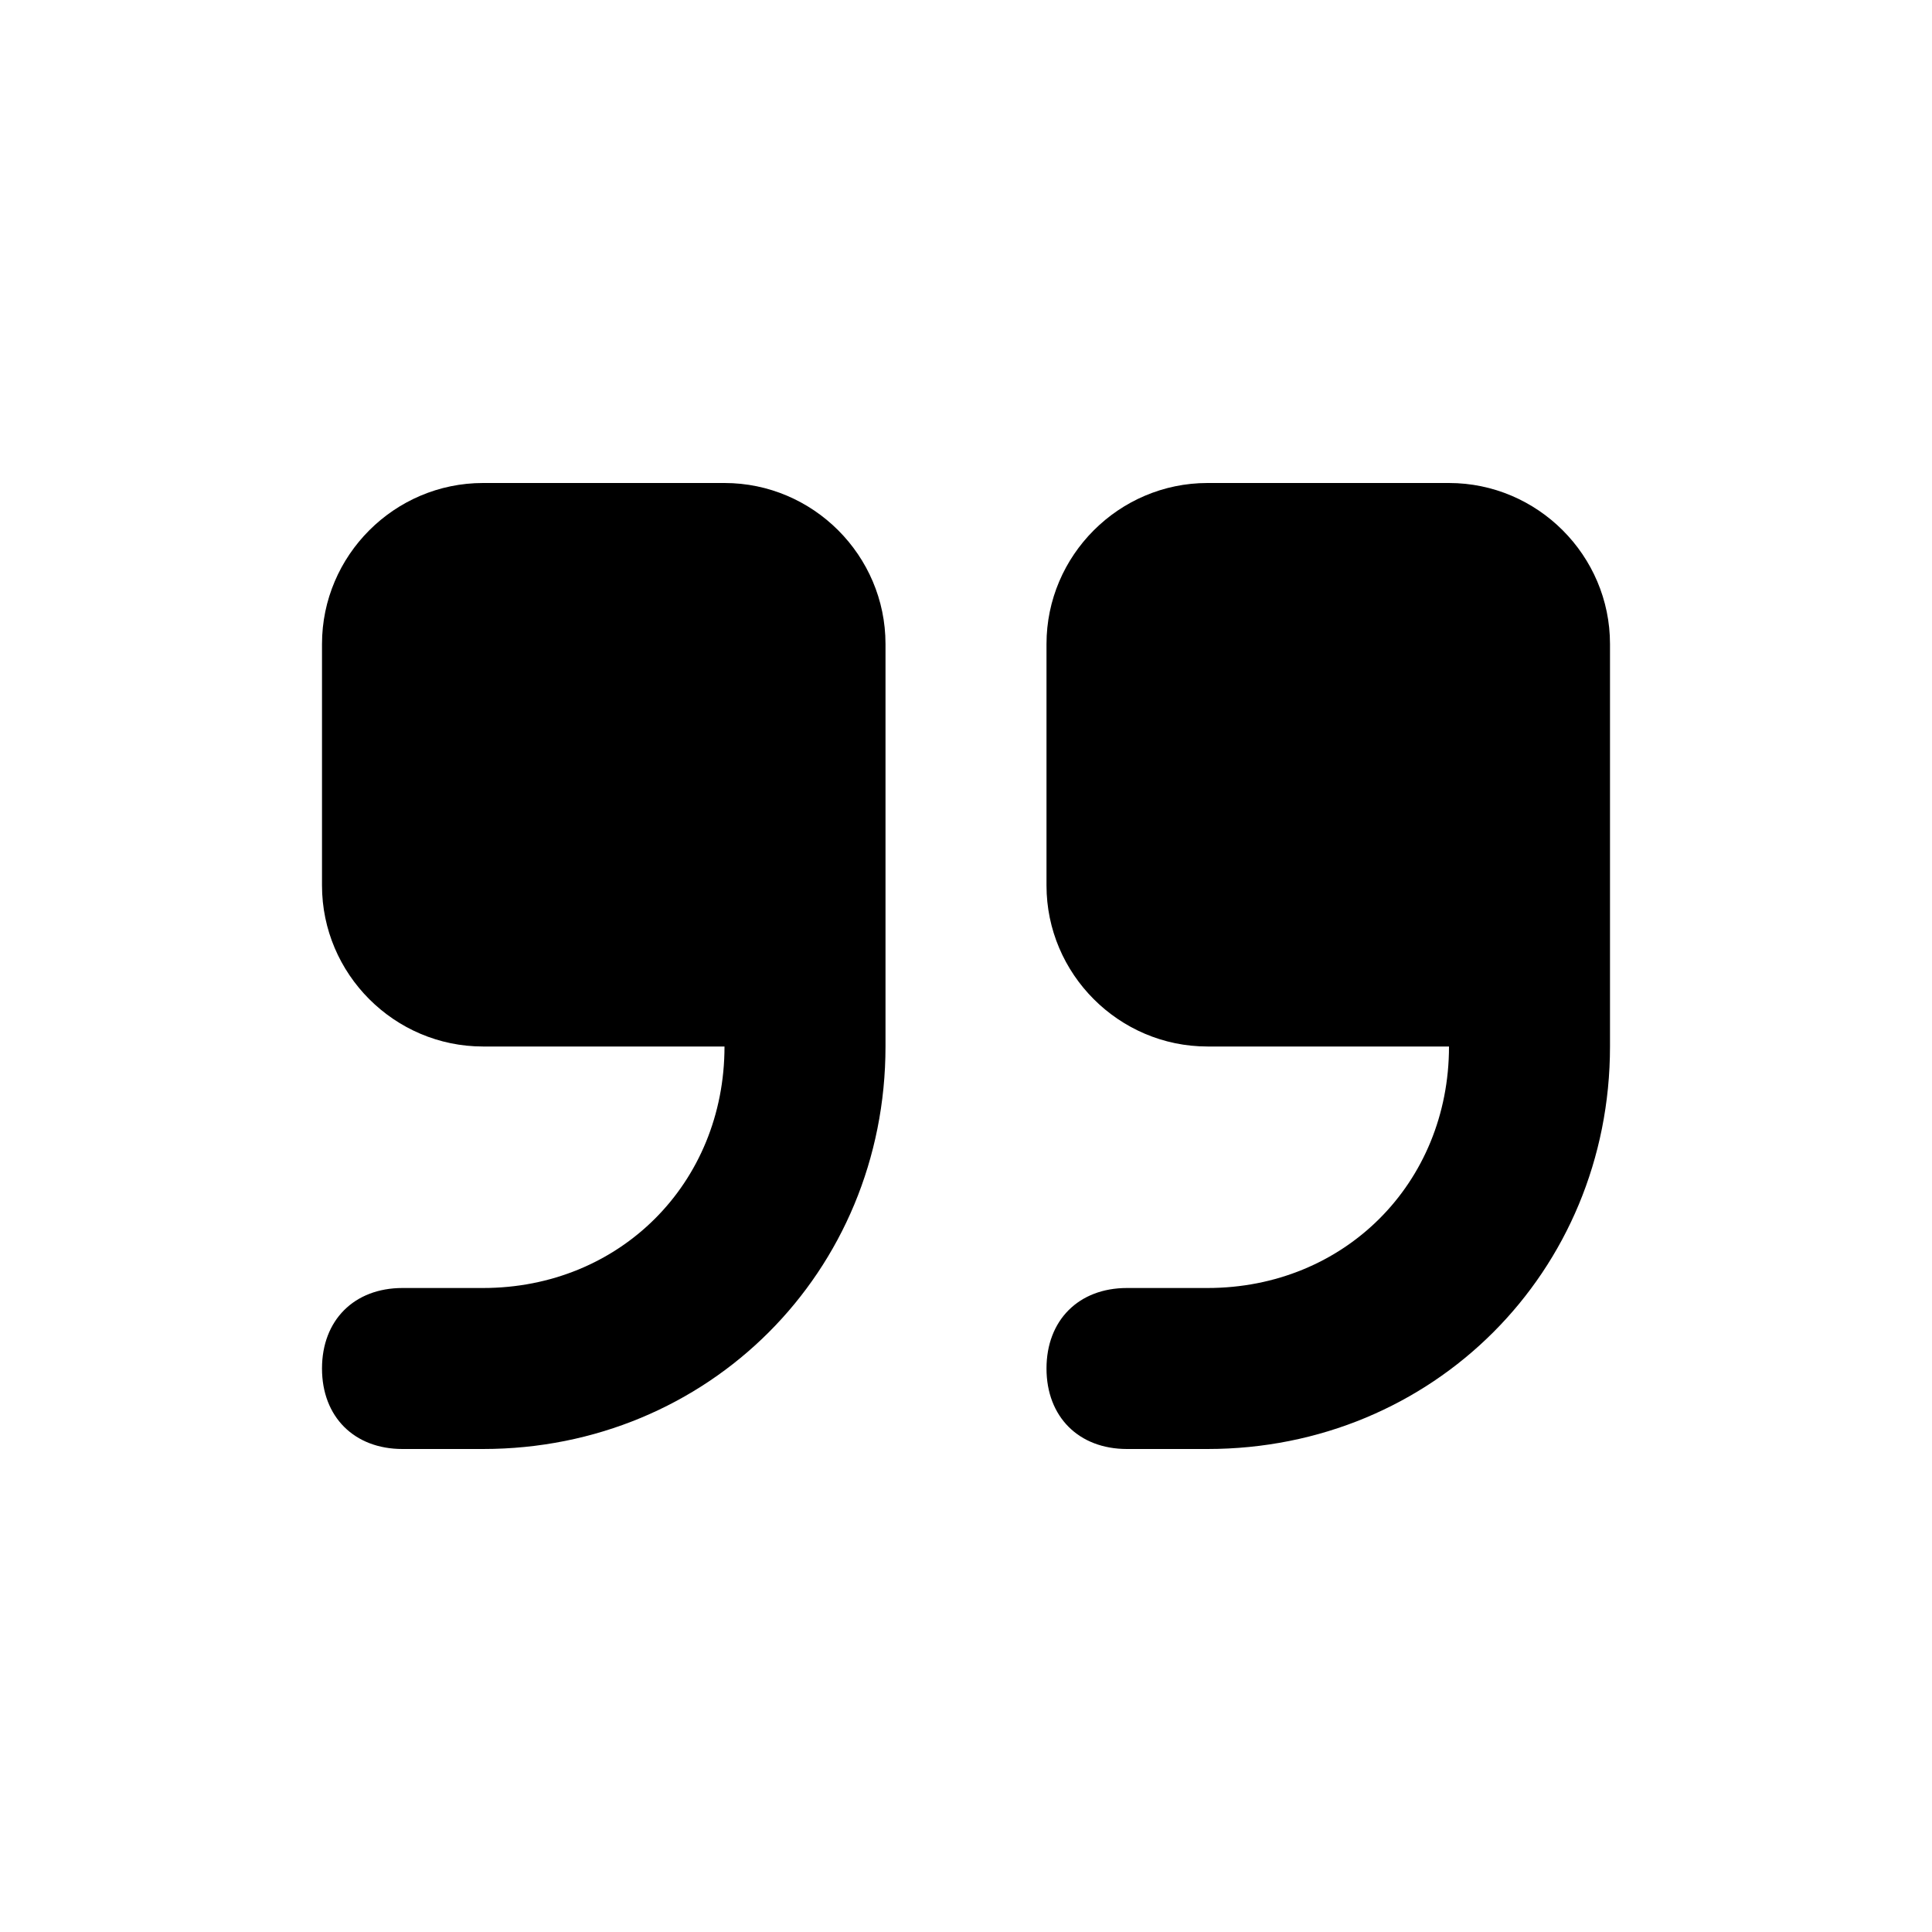
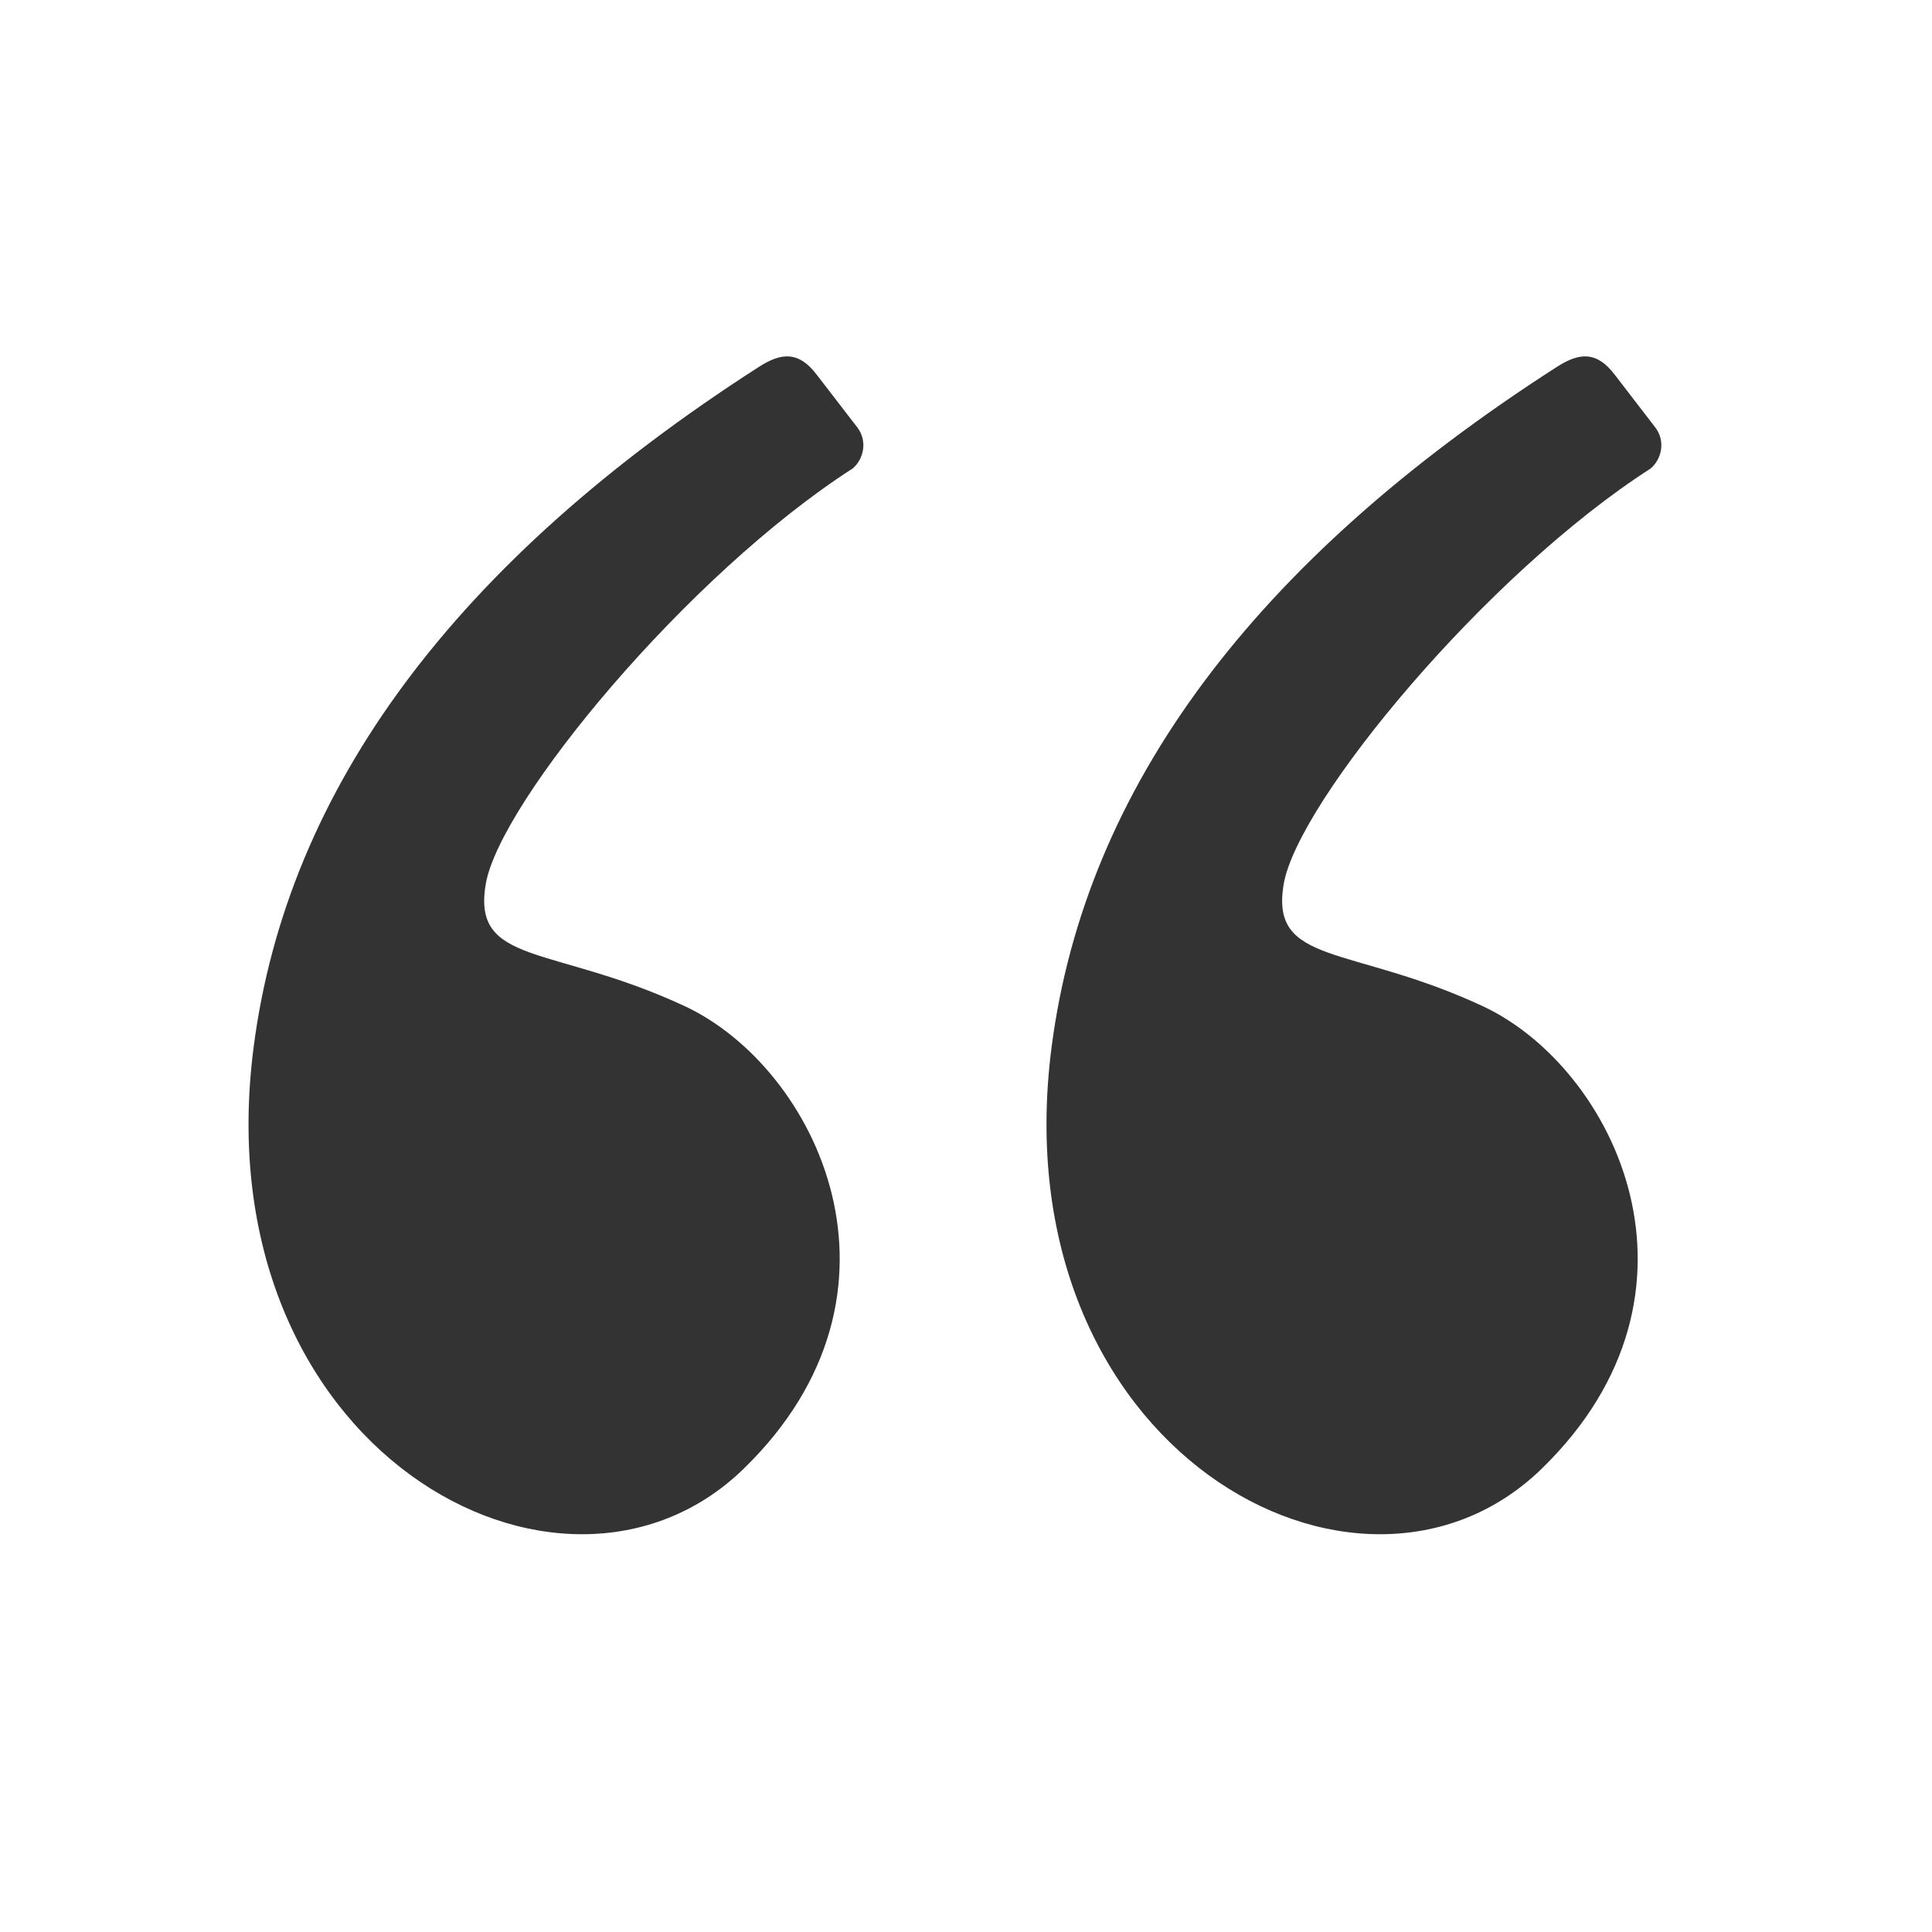
- <svg xmlns="http://www.w3.org/2000/svg" id="Layer_1" width="24" height="24" version="1.1" viewBox="0 0 24 24">
-   <path d="M6,6c-1.1,0-2,.9-2,2v3c0,1.1.9,2,2,2h3c0,1.7-1.3,3-3,3h-1c-.6,0-1,.4-1,1s.4,1,1,1h1c2.8,0,5-2.2,5-5v-5c0-1.1-.9-2-2-2h-3ZM15,6c-1.1,0-2,.9-2,2v3c0,1.1.9,2,2,2h3c0,1.7-1.3,3-3,3h-1c-.6,0-1,.4-1,1s.4,1,1,1h1c2.8,0,5-2.2,5-5v-5c0-1.1-.9-2-2-2h-3Z" fill-rule="evenodd" />
+ <svg xmlns="http://www.w3.org/2000/svg" width="24" height="24" viewBox="0 0 48 48" fill="none">
+   <path fill-rule="evenodd" clip-rule="evenodd" d="M18.853 9.116C11.323 13.952 7.139 19.581 6.303 26.003C5 36 13.94 40.893 18.47 36.497C23 32.1 20.285 26.52 17.005 24.994C13.725 23.469 11.719 24 12.069 21.961C12.418 19.923 17.085 14.271 21.185 11.639C21.457 11.408 21.56 10.959 21.299 10.618C21.126 10.395 20.788 9.955 20.285 9.301C19.845 8.729 19.423 8.75 18.853 9.116Z" fill="#333" />
+   <path fill-rule="evenodd" clip-rule="evenodd" d="M38.679 9.116C31.148 13.952 26.965 19.581 26.128 26.003C24.826 36 33.766 40.893 38.296 36.497C42.826 32.1 40.111 26.52 36.83 24.994C33.55 23.469 31.544 24 31.894 21.961C32.244 19.923 36.911 14.271 41.011 11.639C41.283 11.408 41.386 10.959 41.124 10.618C40.952 10.395 40.614 9.955 40.111 9.301C39.67 8.729 39.248 8.75 38.679 9.116Z" fill="#333" />
</svg>
